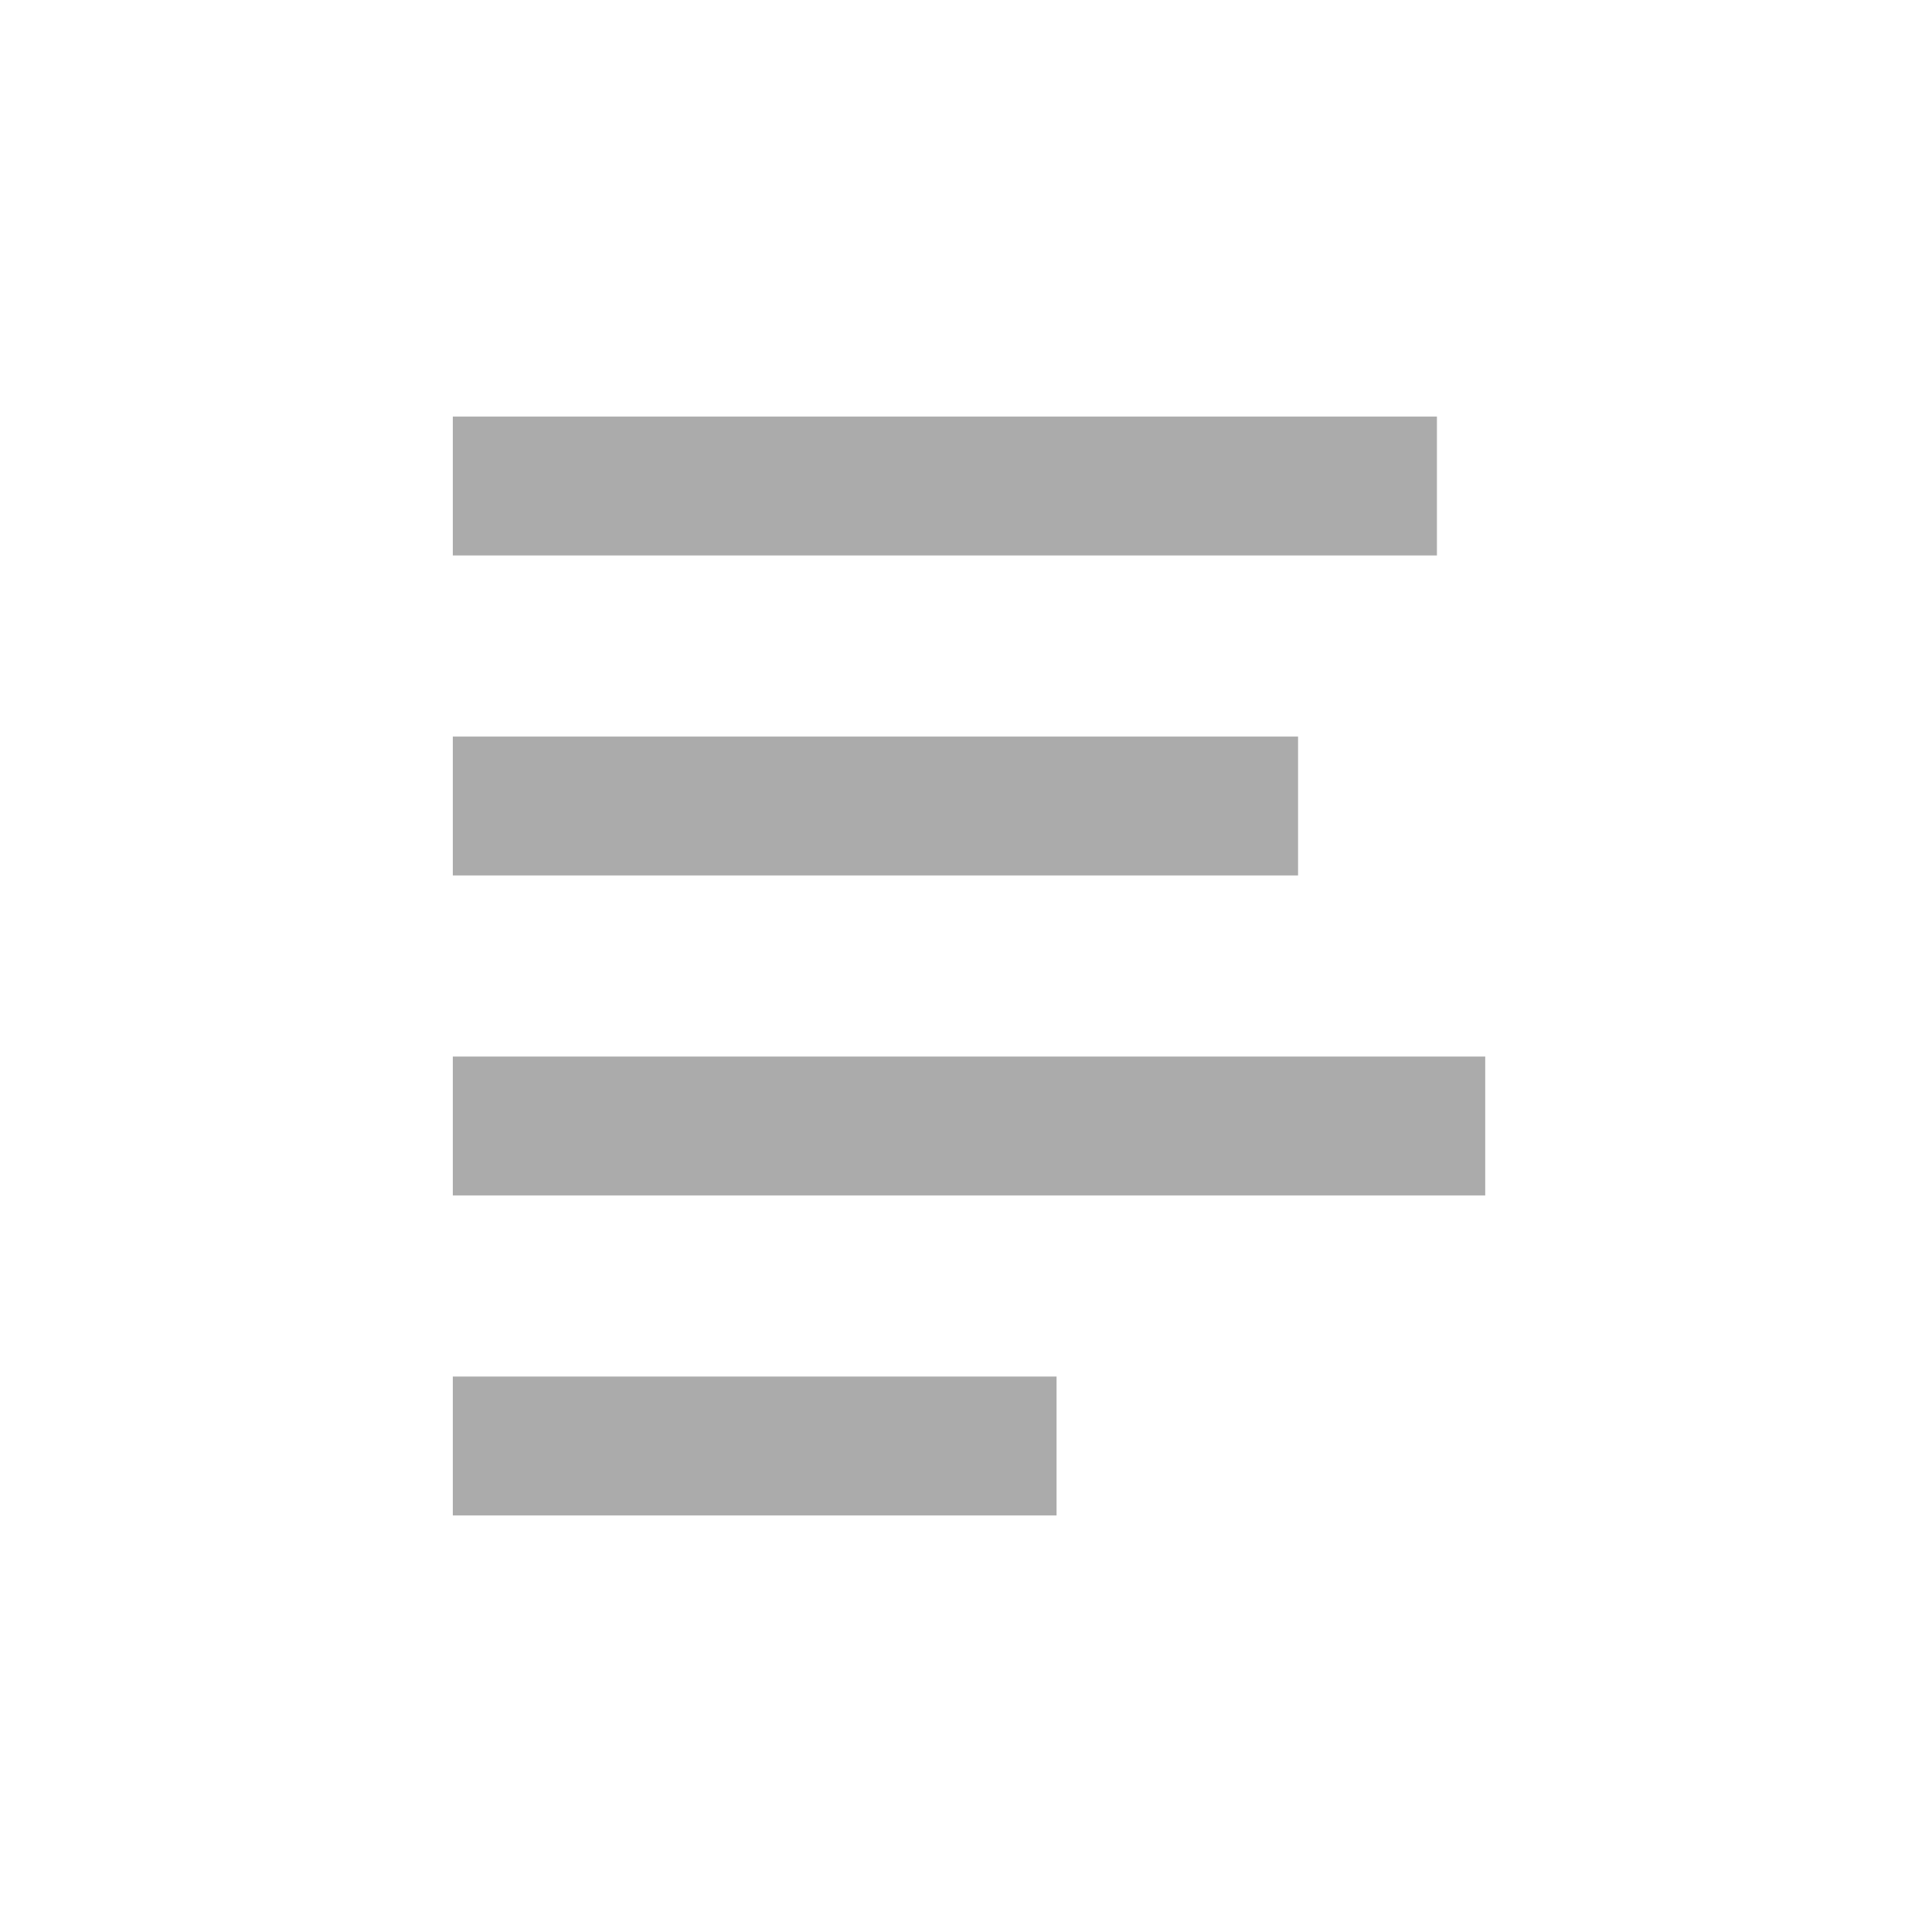
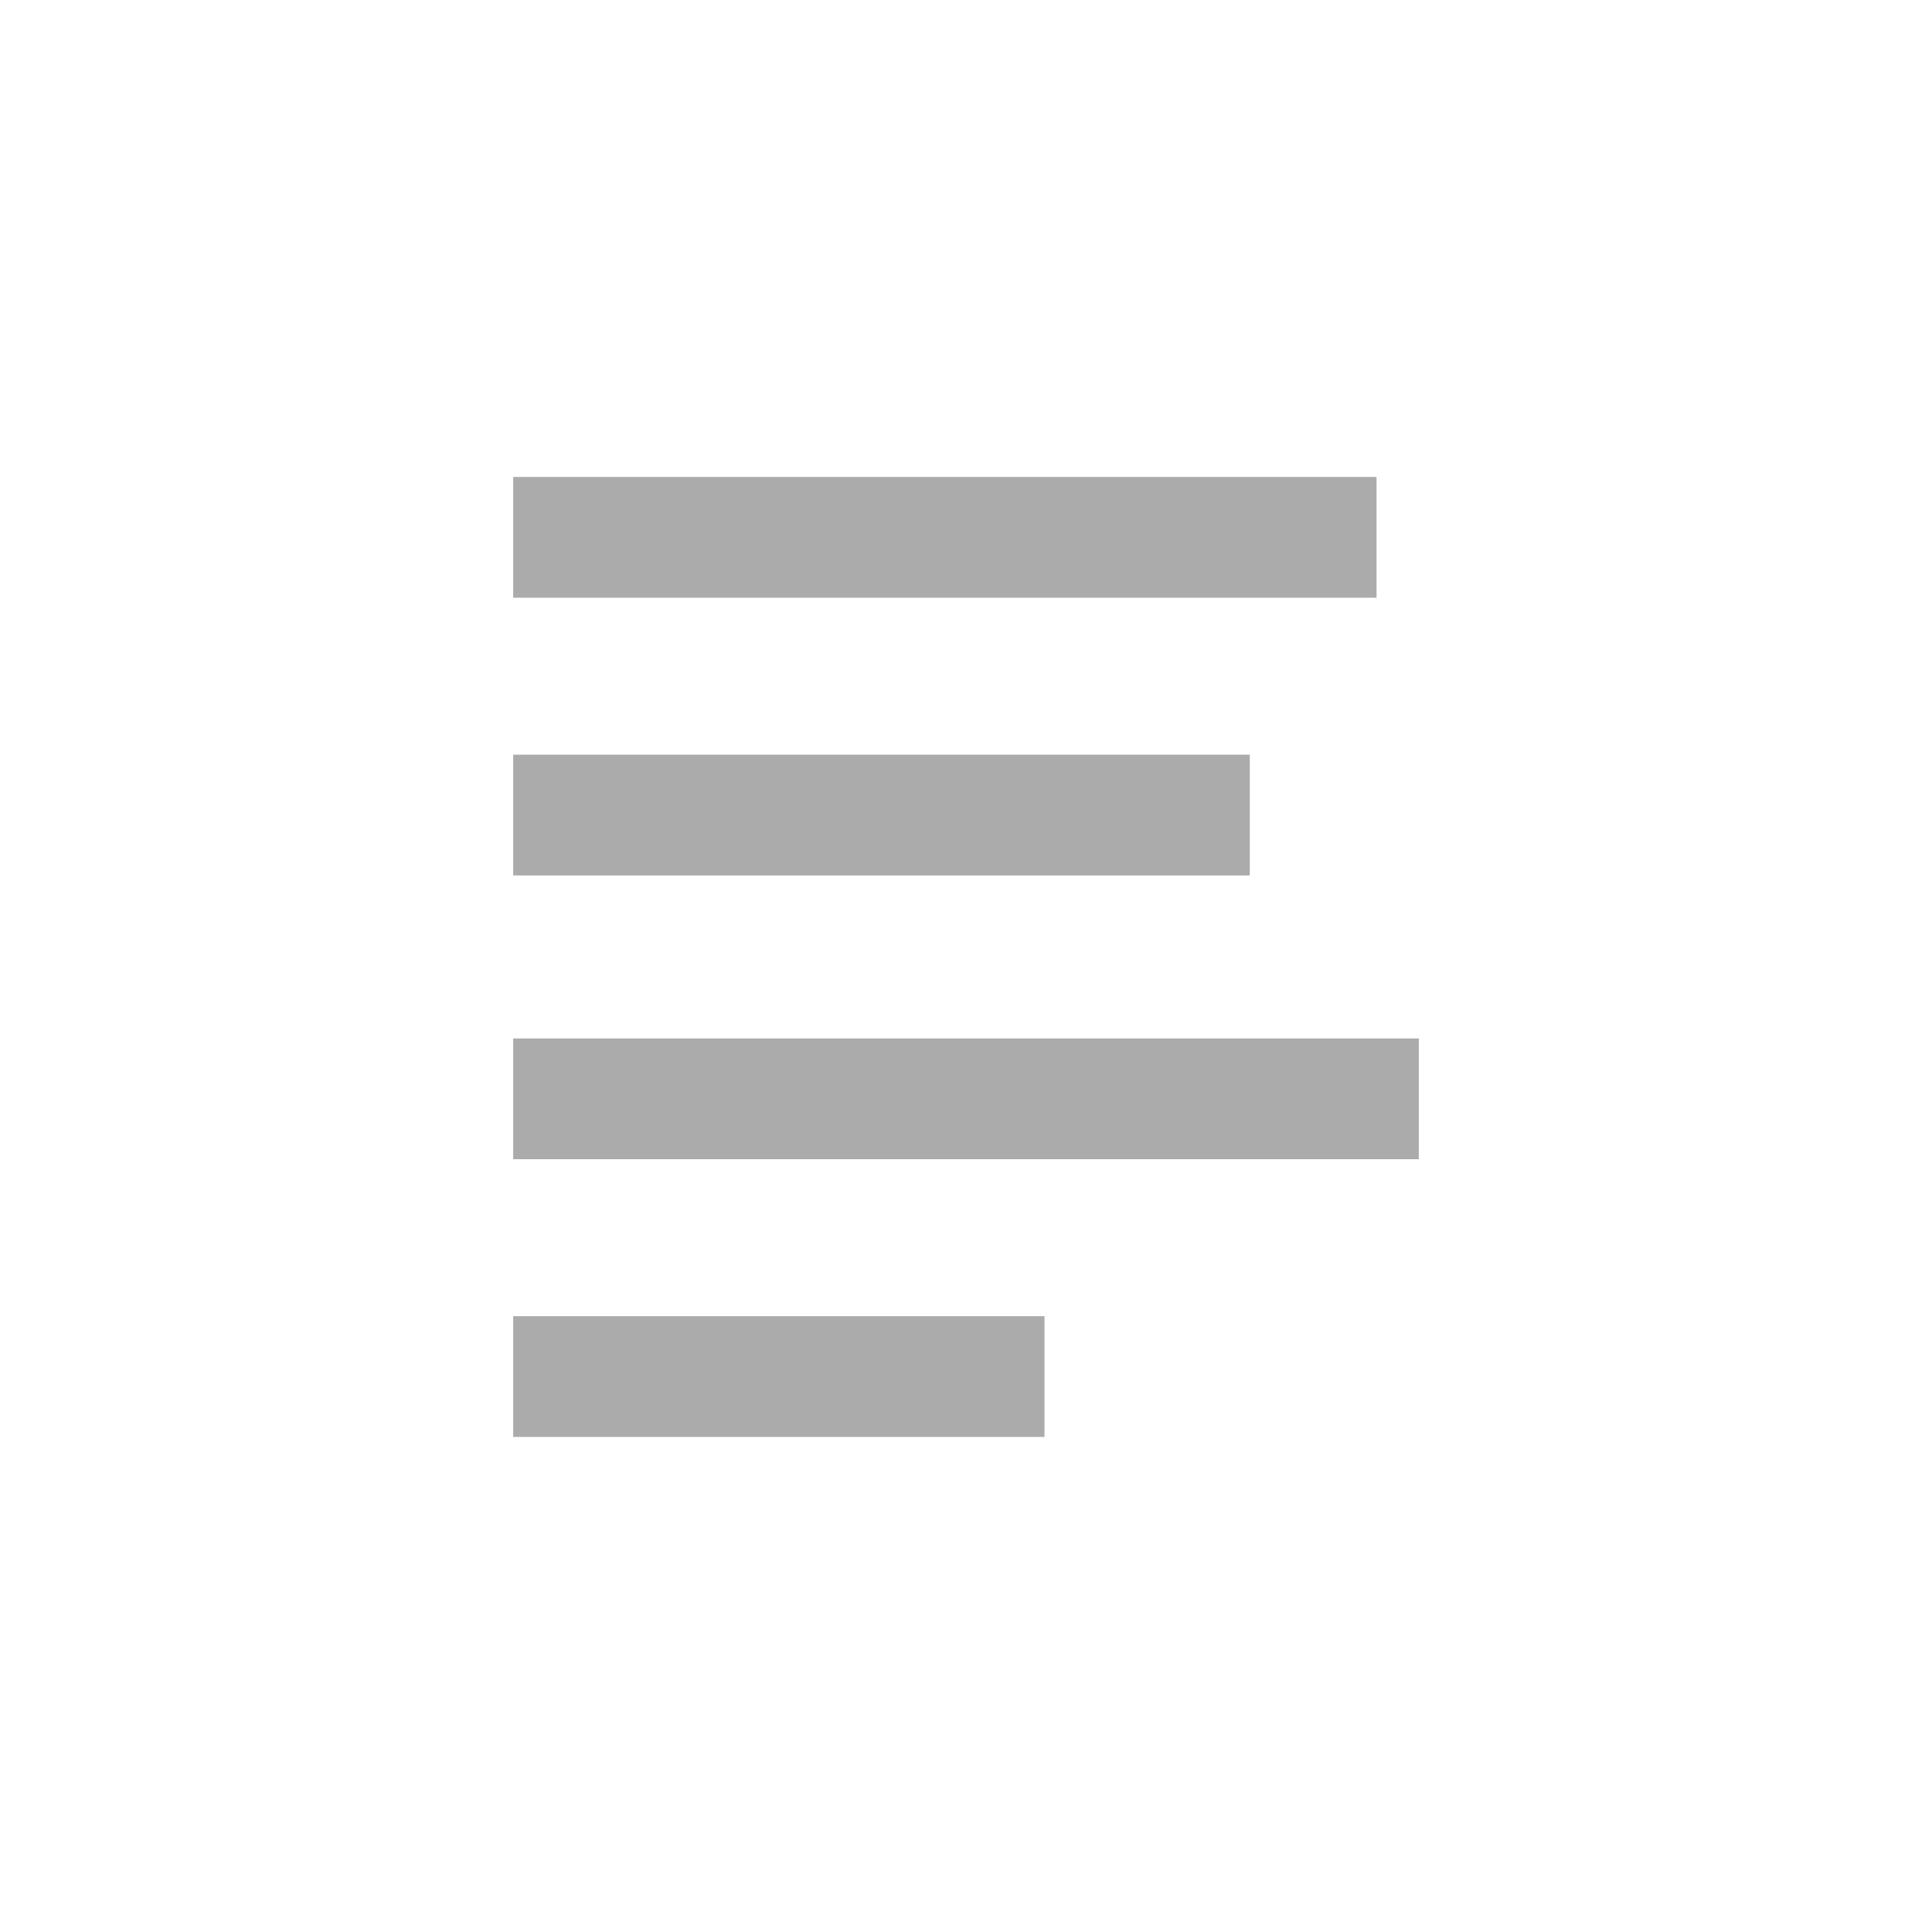
<svg xmlns="http://www.w3.org/2000/svg" version="1.1" id="Layer_1" x="0px" y="0px" viewBox="0 0 32 32" enable-background="new 0 0 32 32" xml:space="preserve">
-   <path fill="#ABABAB" d="M7.5,6.9h16.3v2.3H7.5L7.5,6.9z M7.5,12.2h14v2.3h-14V12.2z M7.5,17.5h17.1v2.3H7.5L7.5,17.5z M7.5,22.8h10  v2.3h-10V22.8z" />
+   <path fill="#ABABAB" d="M8.5,7.9h14.3v2H8.5L8.5,7.9z M8.5,12.5h12.2v2H8.5V12.5z M8.5,17.2h15v2h-15L8.5,17.2z M8.5,21.8h8.8v2H8.5  V21.8z" />
</svg>
